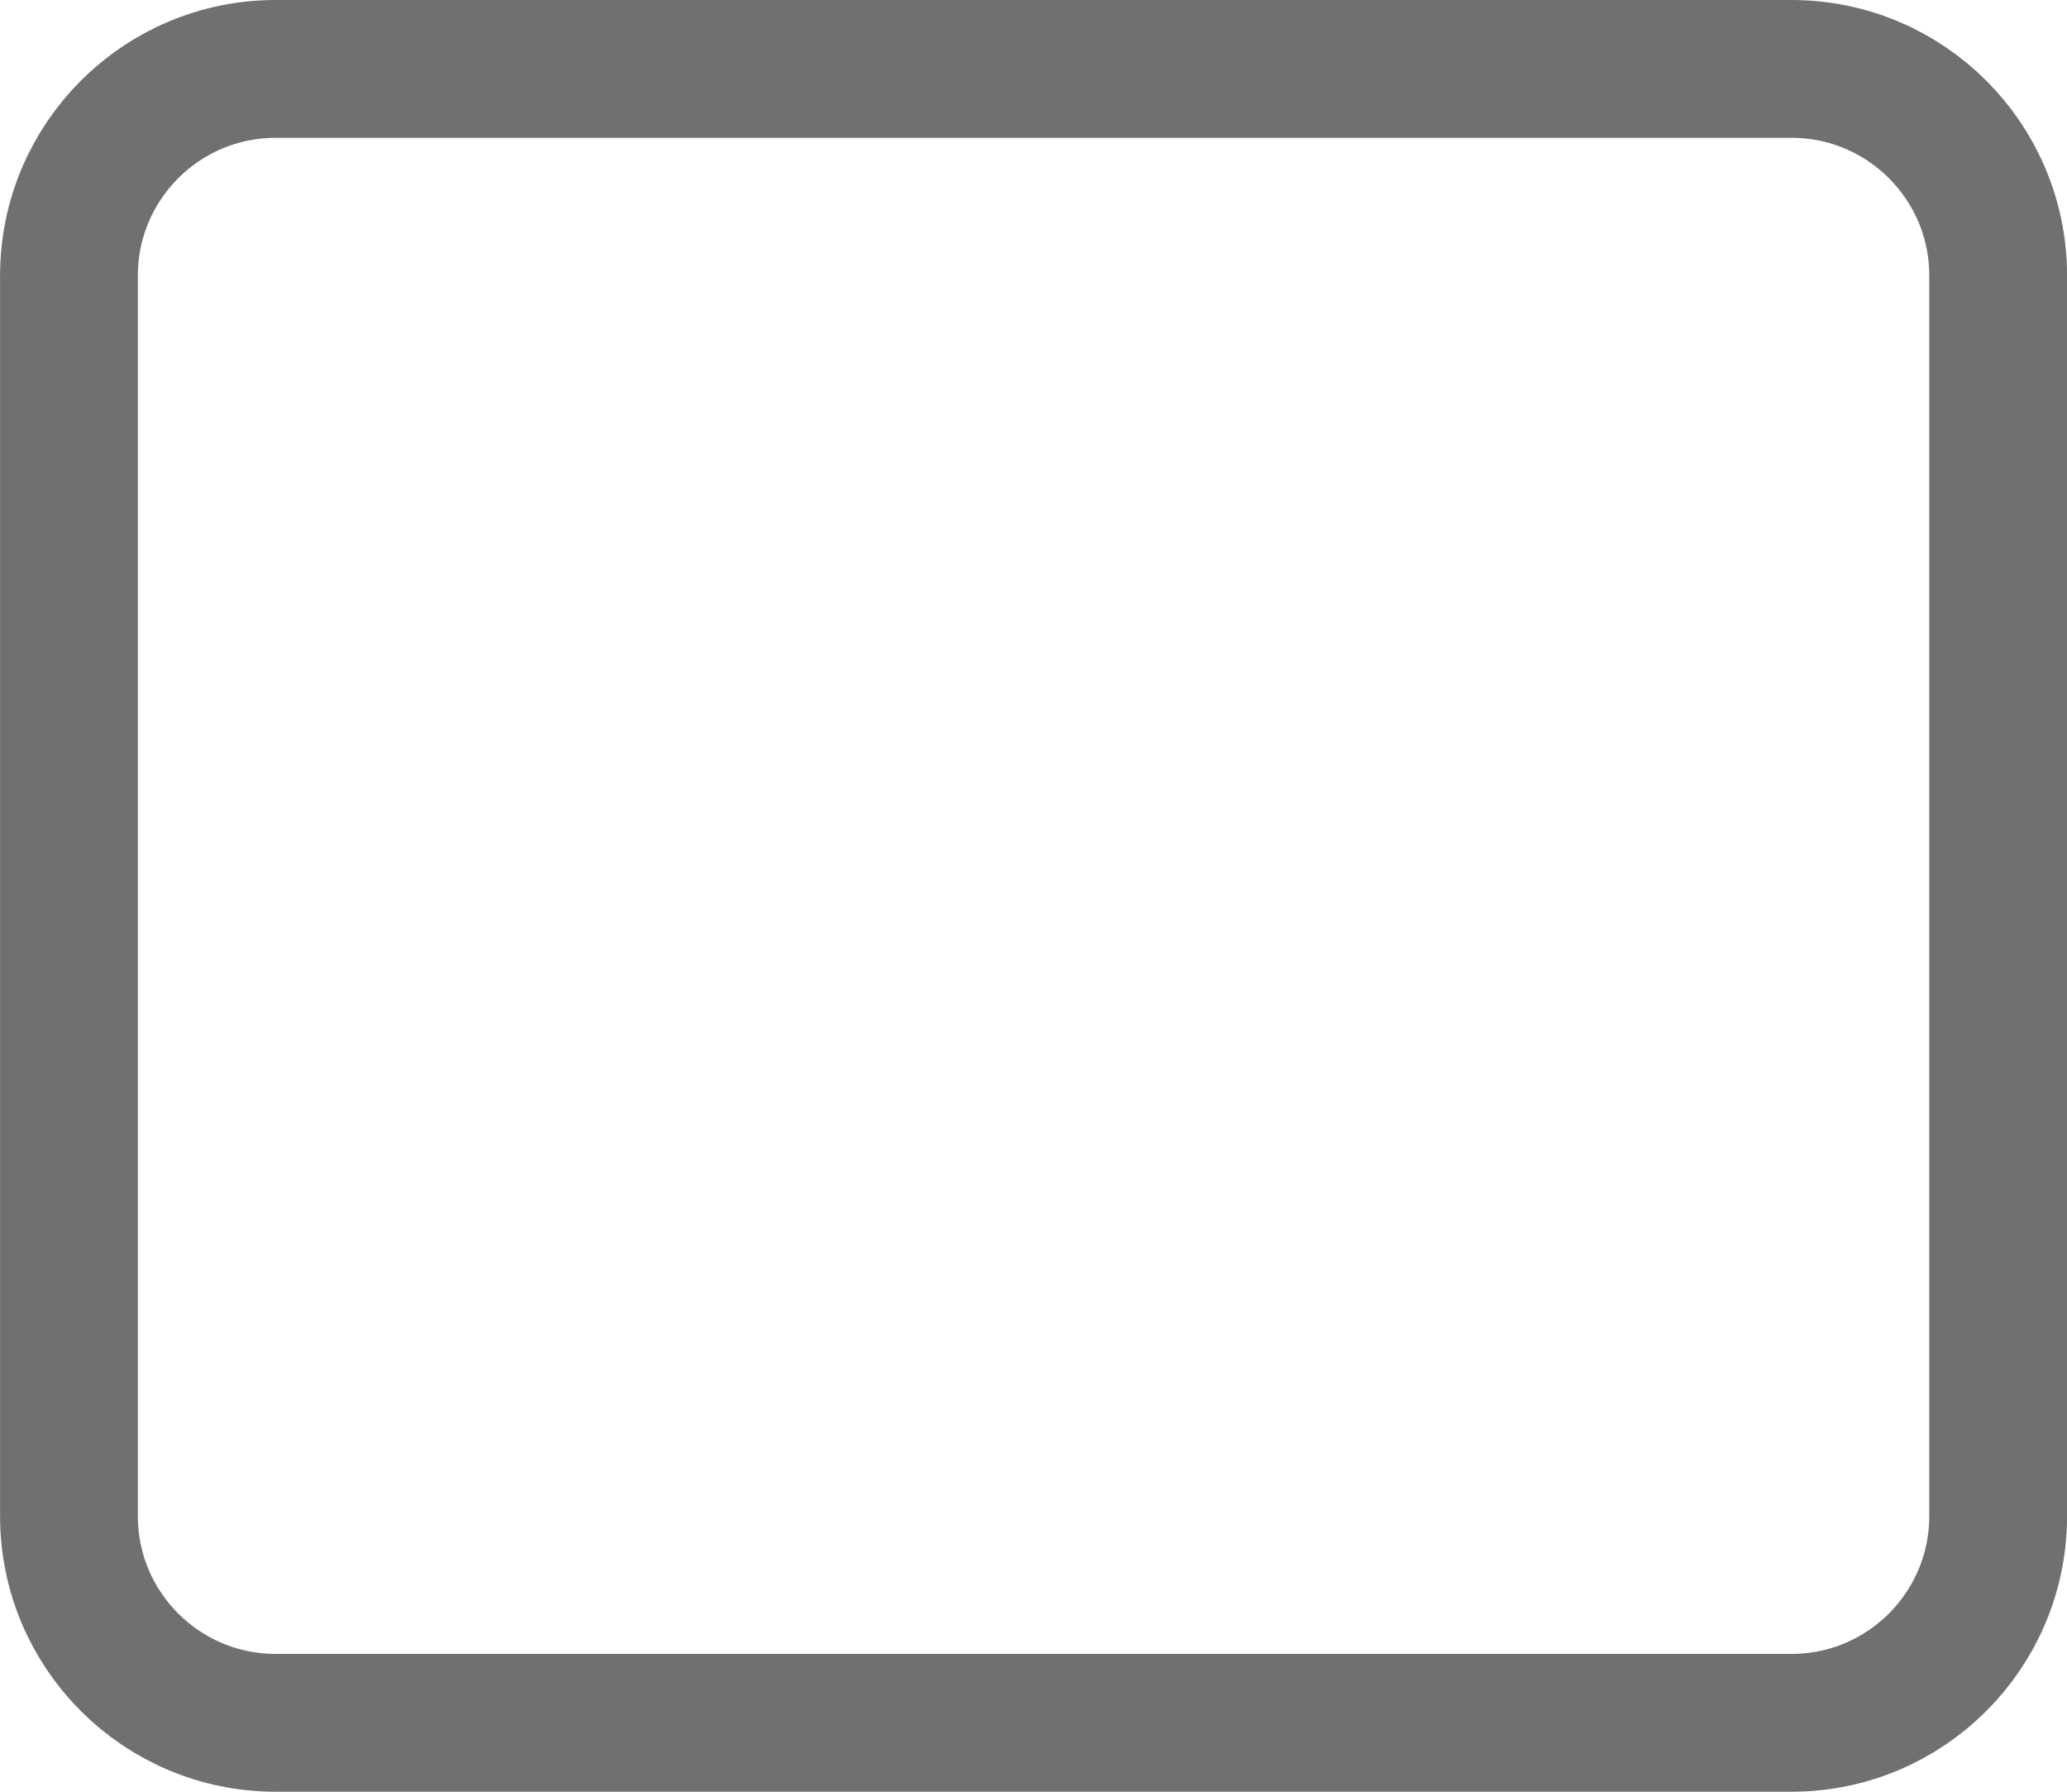
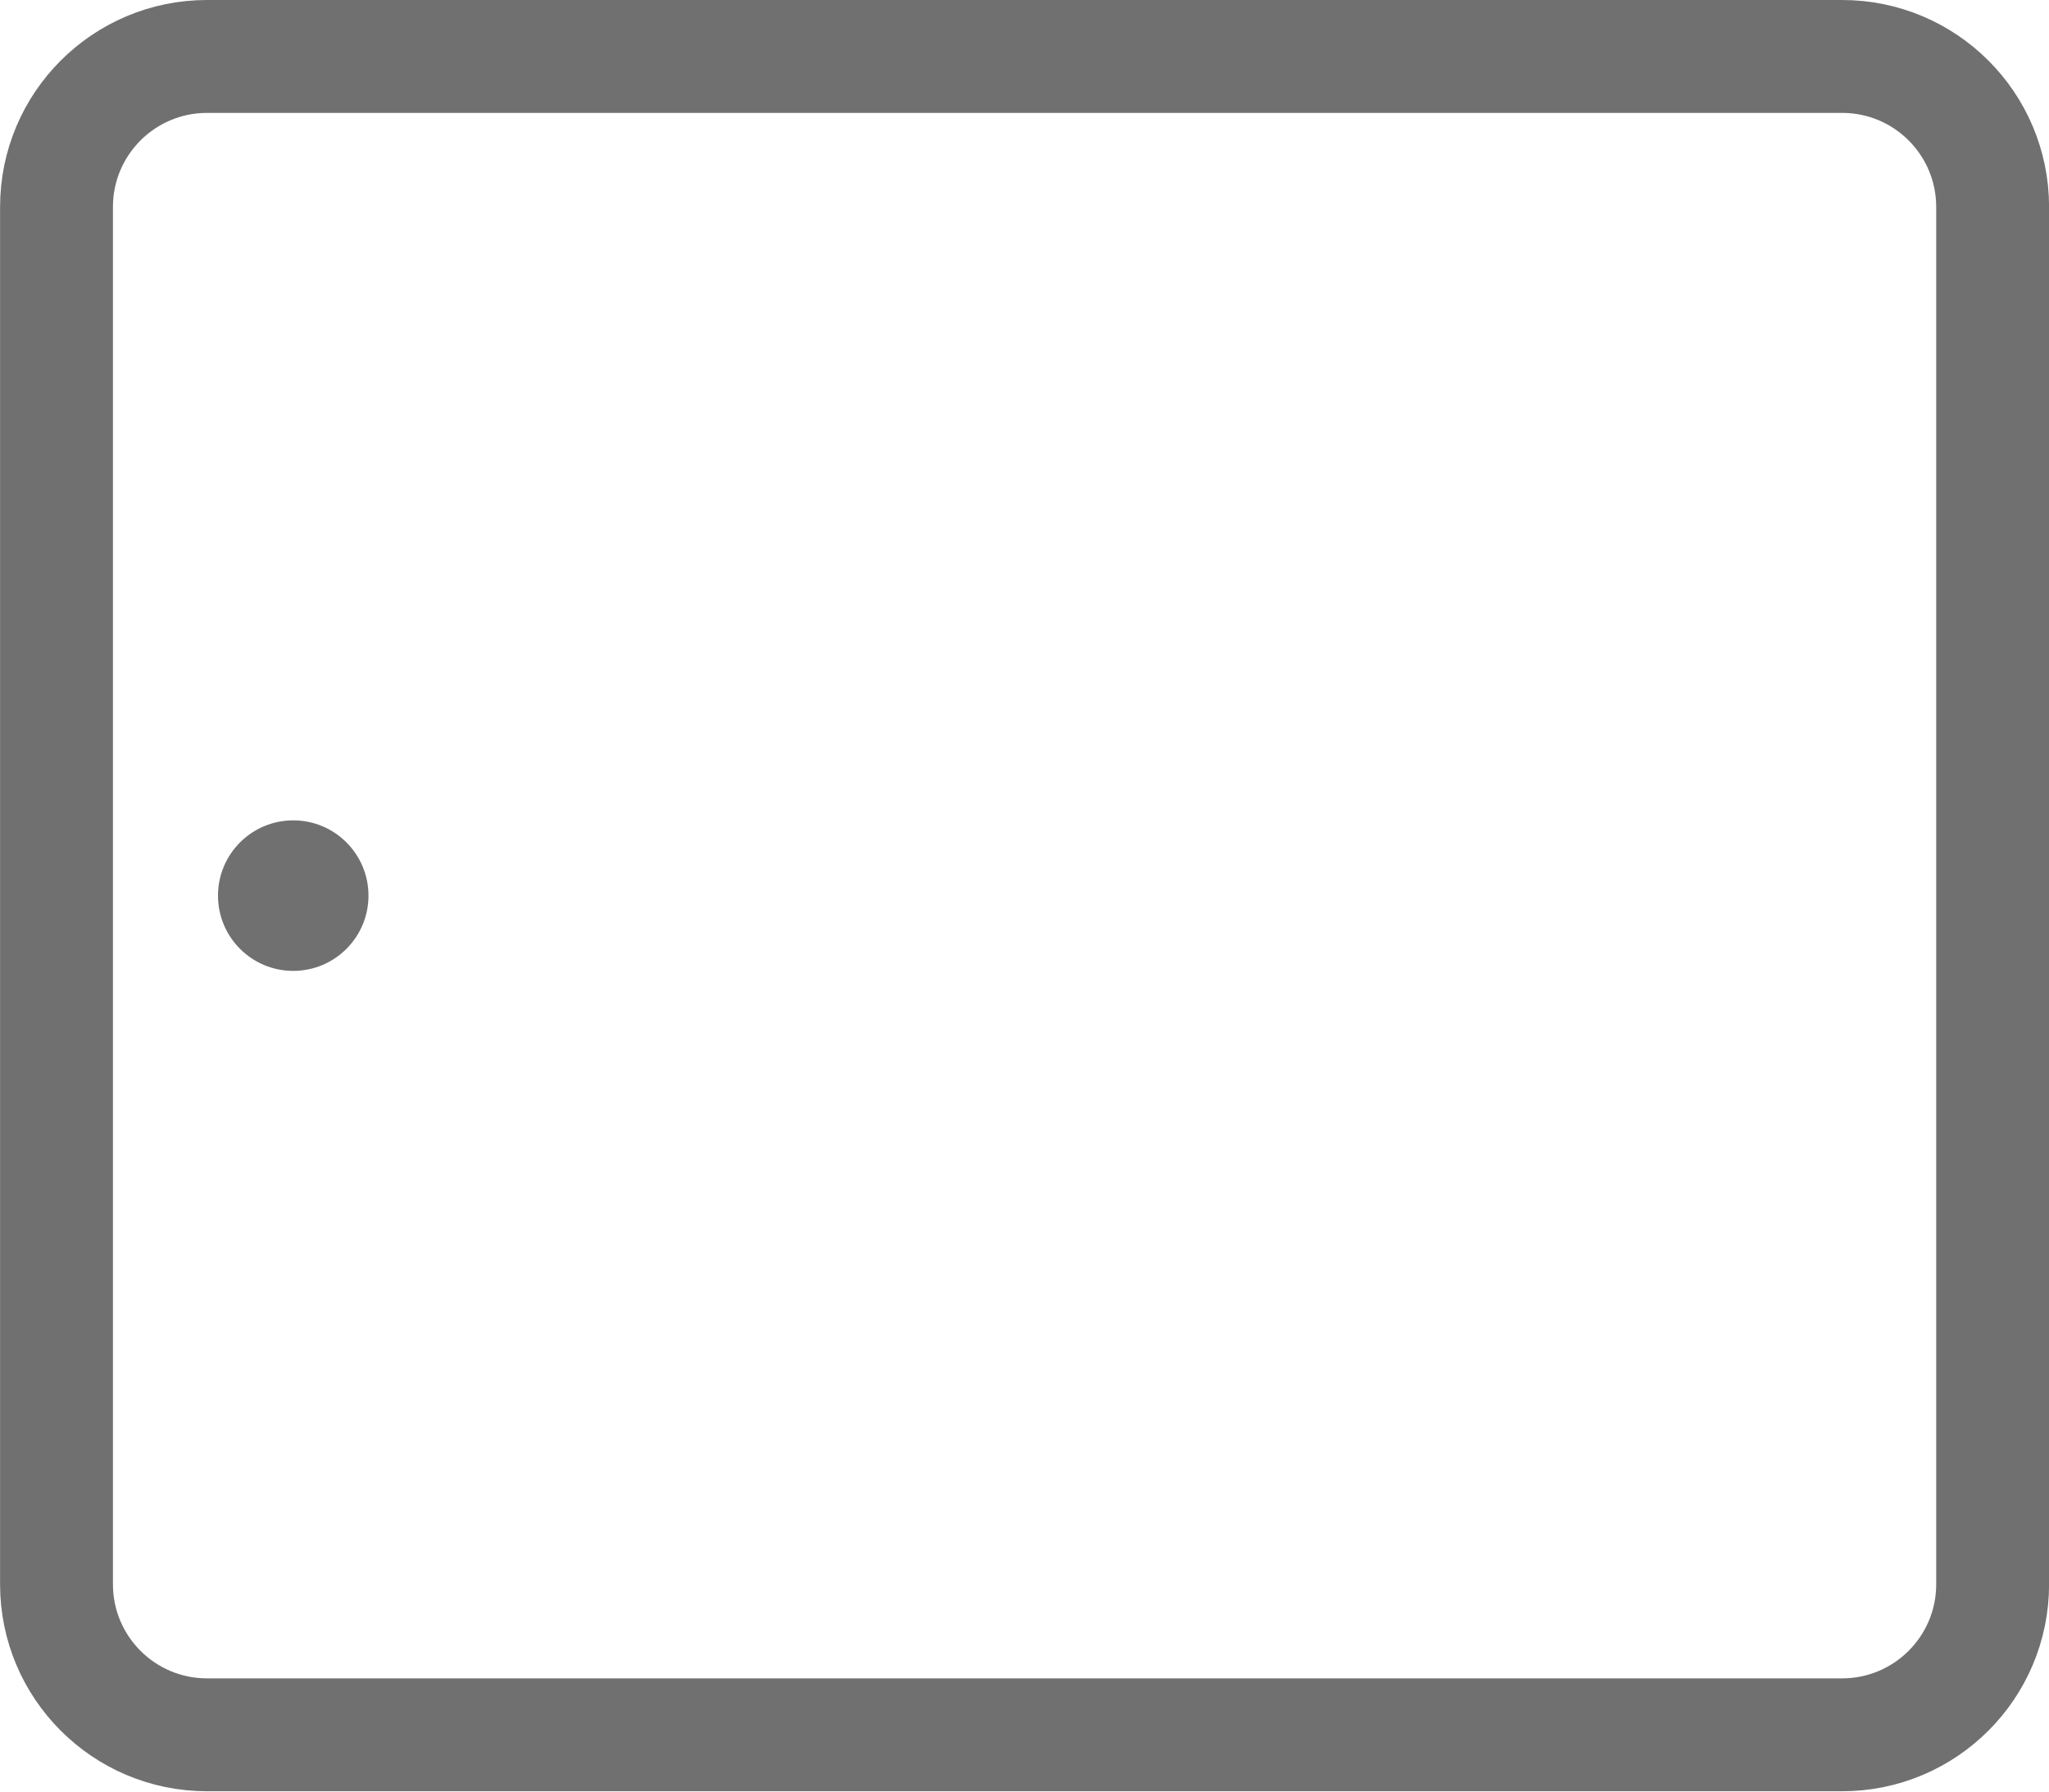
- <svg xmlns="http://www.w3.org/2000/svg" width="15" height="13" viewBox="0 0 15 13">
-   <g id="Group_5604" data-name="Group 5604" transform="translate(-8102.606 12346.042) rotate(-90)">
-     <g id="Group_5603" data-name="Group 5603" transform="translate(12116.042 8239.606)">
-       <g id="Rectangle_7" data-name="Rectangle 7" transform="translate(230 -137) rotate(90)" fill="none" stroke="#707070" stroke-width="1">
-         <rect width="15" height="13" rx="2" stroke="none" />
-         <rect x="0.5" y="0.5" width="14" height="12" rx="1.5" fill="none" />
-       </g>
-       <g id="Ellipse_1" data-name="Ellipse 1" transform="translate(223 -125)" fill="none" stroke="#707070" stroke-width="1">
-         <circle cx="0.5" cy="0.5" r="0.5" stroke="none" />
-         <circle cx="0.5" cy="0.5" fill="none" />
-       </g>
+ <svg xmlns="http://www.w3.org/2000/svg" width="27.23" height="23.8" viewBox="0 0 27.23 23.8">
+   <g id="Group_5622" data-name="Group 5622" transform="translate(8129.087 -12332.292) rotate(90)">
+     <g id="Group_5603" data-name="Group 5603" transform="translate(12333.042 8102.606)">
+       <rect id="Rectangle_7" data-name="Rectangle 7" width="25.73" height="22.3" rx="2" transform="translate(22.3 0) rotate(90)" fill="none" stroke="#707070" stroke-width="1.5" />
+       <circle id="Ellipse_1" data-name="Ellipse 1" cx="1" cy="1" r="1" transform="translate(10.15 21.584)" fill="#707071" />
    </g>
  </g>
</svg>
